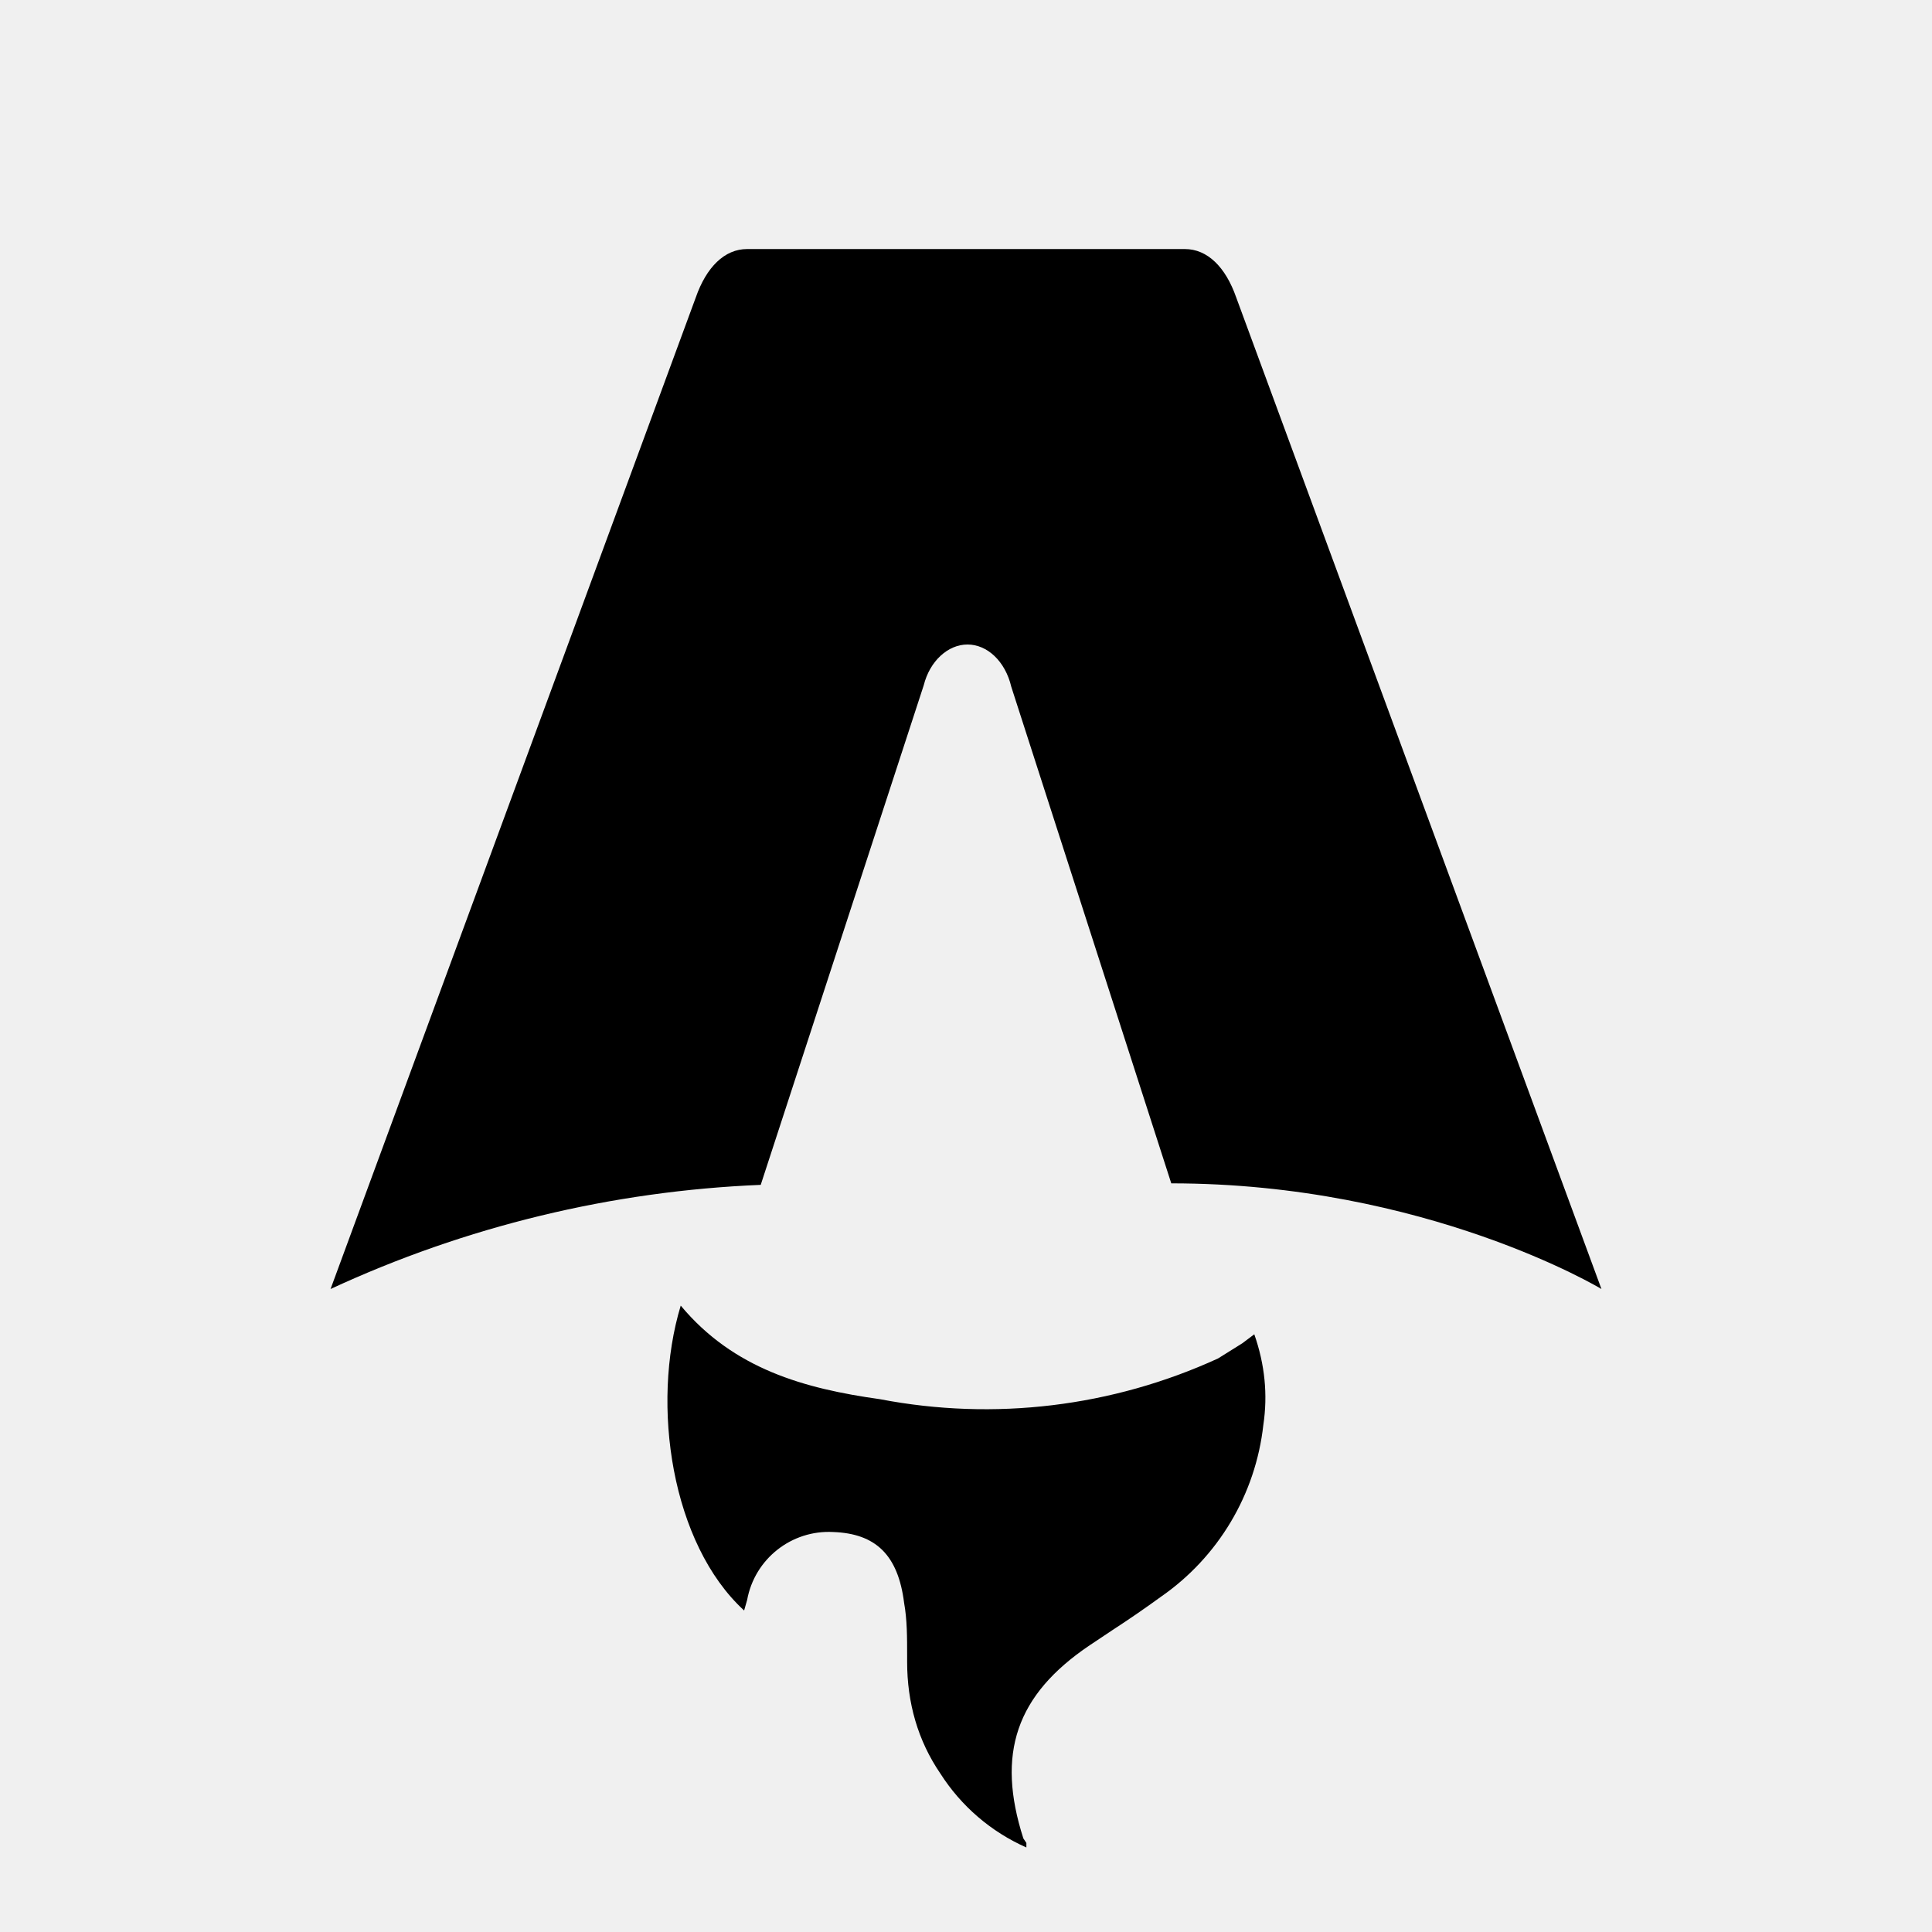
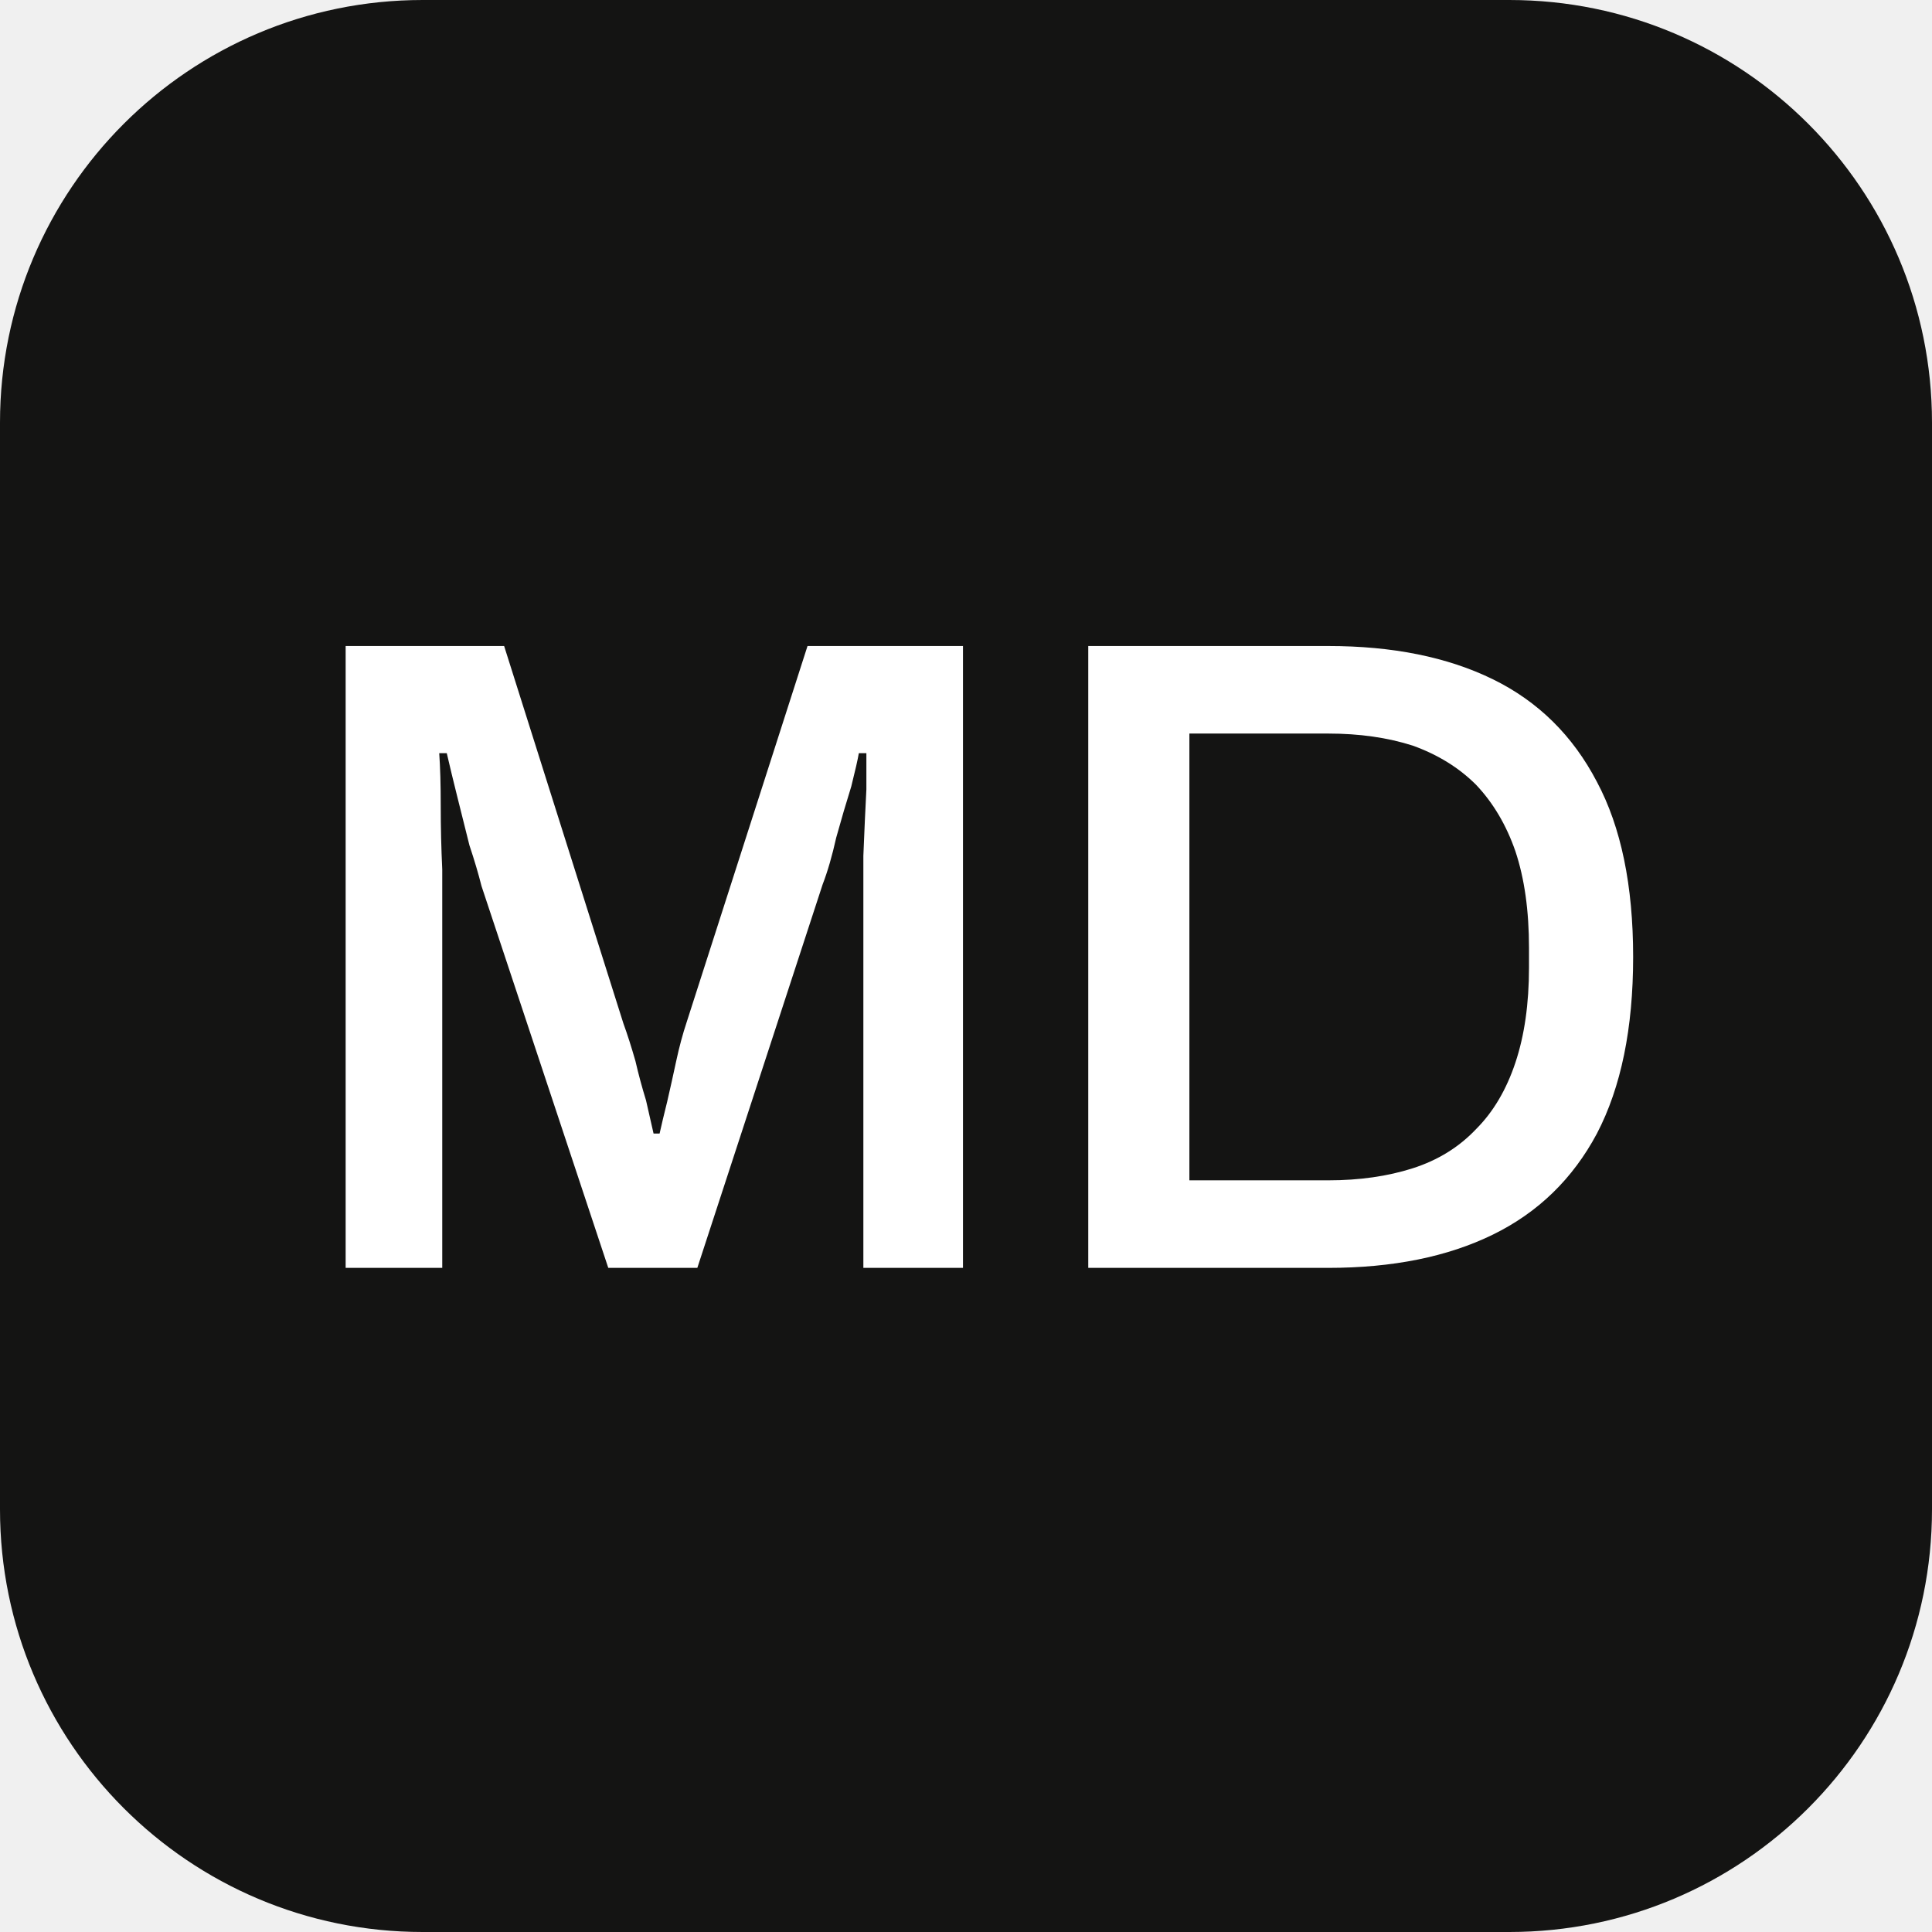
- <svg xmlns="http://www.w3.org/2000/svg" fill="none" viewBox="0 0 128 128">
-   <path d="M50.4 78.5a75.1 75.1 0 0 0-28.5 6.9l24.2-65.7c.7-2 1.9-3.2 3.4-3.2h29c1.5 0 2.7 1.2 3.4 3.2l24.2 65.7s-11.6-7-28.5-7L67 45.5c-.4-1.7-1.6-2.8-2.9-2.8-1.3 0-2.5 1.1-2.9 2.7L50.4 78.5Zm-1.1 28.2Zm-4.2-20.2c-2 6.6-.6 15.8 4.2 20.2a17.5 17.5 0 0 1 .2-.7 5.5 5.5 0 0 1 5.7-4.5c2.8.1 4.3 1.5 4.7 4.7.2 1.1.2 2.3.2 3.5v.4c0 2.7.7 5.2 2.2 7.4a13 13 0 0 0 5.7 4.9v-.3l-.2-.3c-1.8-5.6-.5-9.5 4.4-12.8l1.5-1a73 73 0 0 0 3.2-2.2 16 16 0 0 0 6.8-11.4c.3-2 .1-4-.6-6l-.8.6-1.6 1a37 37 0 0 1-22.4 2.7c-5-.7-9.7-2-13.2-6.2Z" />
+ <svg xmlns="http://www.w3.org/2000/svg" viewBox="0 0 128 128">
+   <rect class="tile" width="128" height="128" rx="28" />
+   <path class="mark" d="M29.3 84L22.9 84L22.9 42.8L33.4 42.8L41.3 67.8Q41.7 68.9 42.1 70.3Q42.4 71.6 42.8 72.9Q43.1 74.2 43.3 75.1L43.3 75.1L43.7 75.1Q43.9 74.2 44.2 73Q44.5 71.7 44.8 70.3Q45.1 68.9 45.5 67.7L45.5 67.7L53.5 42.8L63.8 42.8L63.8 84L57.2 84L57.2 61.4Q57.2 59.2 57.2 56.7Q57.3 54.2 57.4 52.3Q57.4 50.4 57.4 49.9L57.4 49.9L56.9 49.9Q56.8 50.5 56.4 52.1Q55.9 53.7 55.4 55.5Q55 57.3 54.5 58.6L54.5 58.6L46.2 84L40.3 84L31.9 58.7Q31.6 57.5 31.1 56Q30.7 54.4 30.3 52.8Q29.9 51.2 29.6 49.9L29.6 49.9L29.1 49.9Q29.2 51.3 29.2 53.4Q29.2 55.5 29.3 57.6Q29.3 59.8 29.3 61.4L29.3 61.4L29.3 84ZM88 84L72.1 84L72.1 42.8L88 42.8Q94.4 42.8 98.9 45Q103.4 47.2 105.8 51.8Q108.2 56.3 108.2 63.4L108.2 63.4Q108.2 70.5 105.8 75.1Q103.4 79.6 98.9 81.8Q94.4 84 88 84L88 84ZM78.8 48.6L78.8 78.2L88 78.2Q91.1 78.2 93.6 77.4Q96.1 76.6 97.8 74.8Q99.5 73.1 100.4 70.4Q101.3 67.7 101.3 64.1L101.3 64.1L101.3 62.8Q101.3 59.1 100.4 56.4Q99.5 53.8 97.8 52Q96.1 50.3 93.6 49.4Q91.1 48.6 88 48.6L88 48.6L78.8 48.6Z " />
  <style>
-         path { fill: #000; }
+         .tile { fill: #141413; }
+         .mark { fill: #ffffff; }
        @media (prefers-color-scheme: dark) {
-             path { fill: #FFF; }
+             .tile { fill: #f5f4ef; }
+             .mark { fill: #141413; }
        }
    </style>
</svg>
